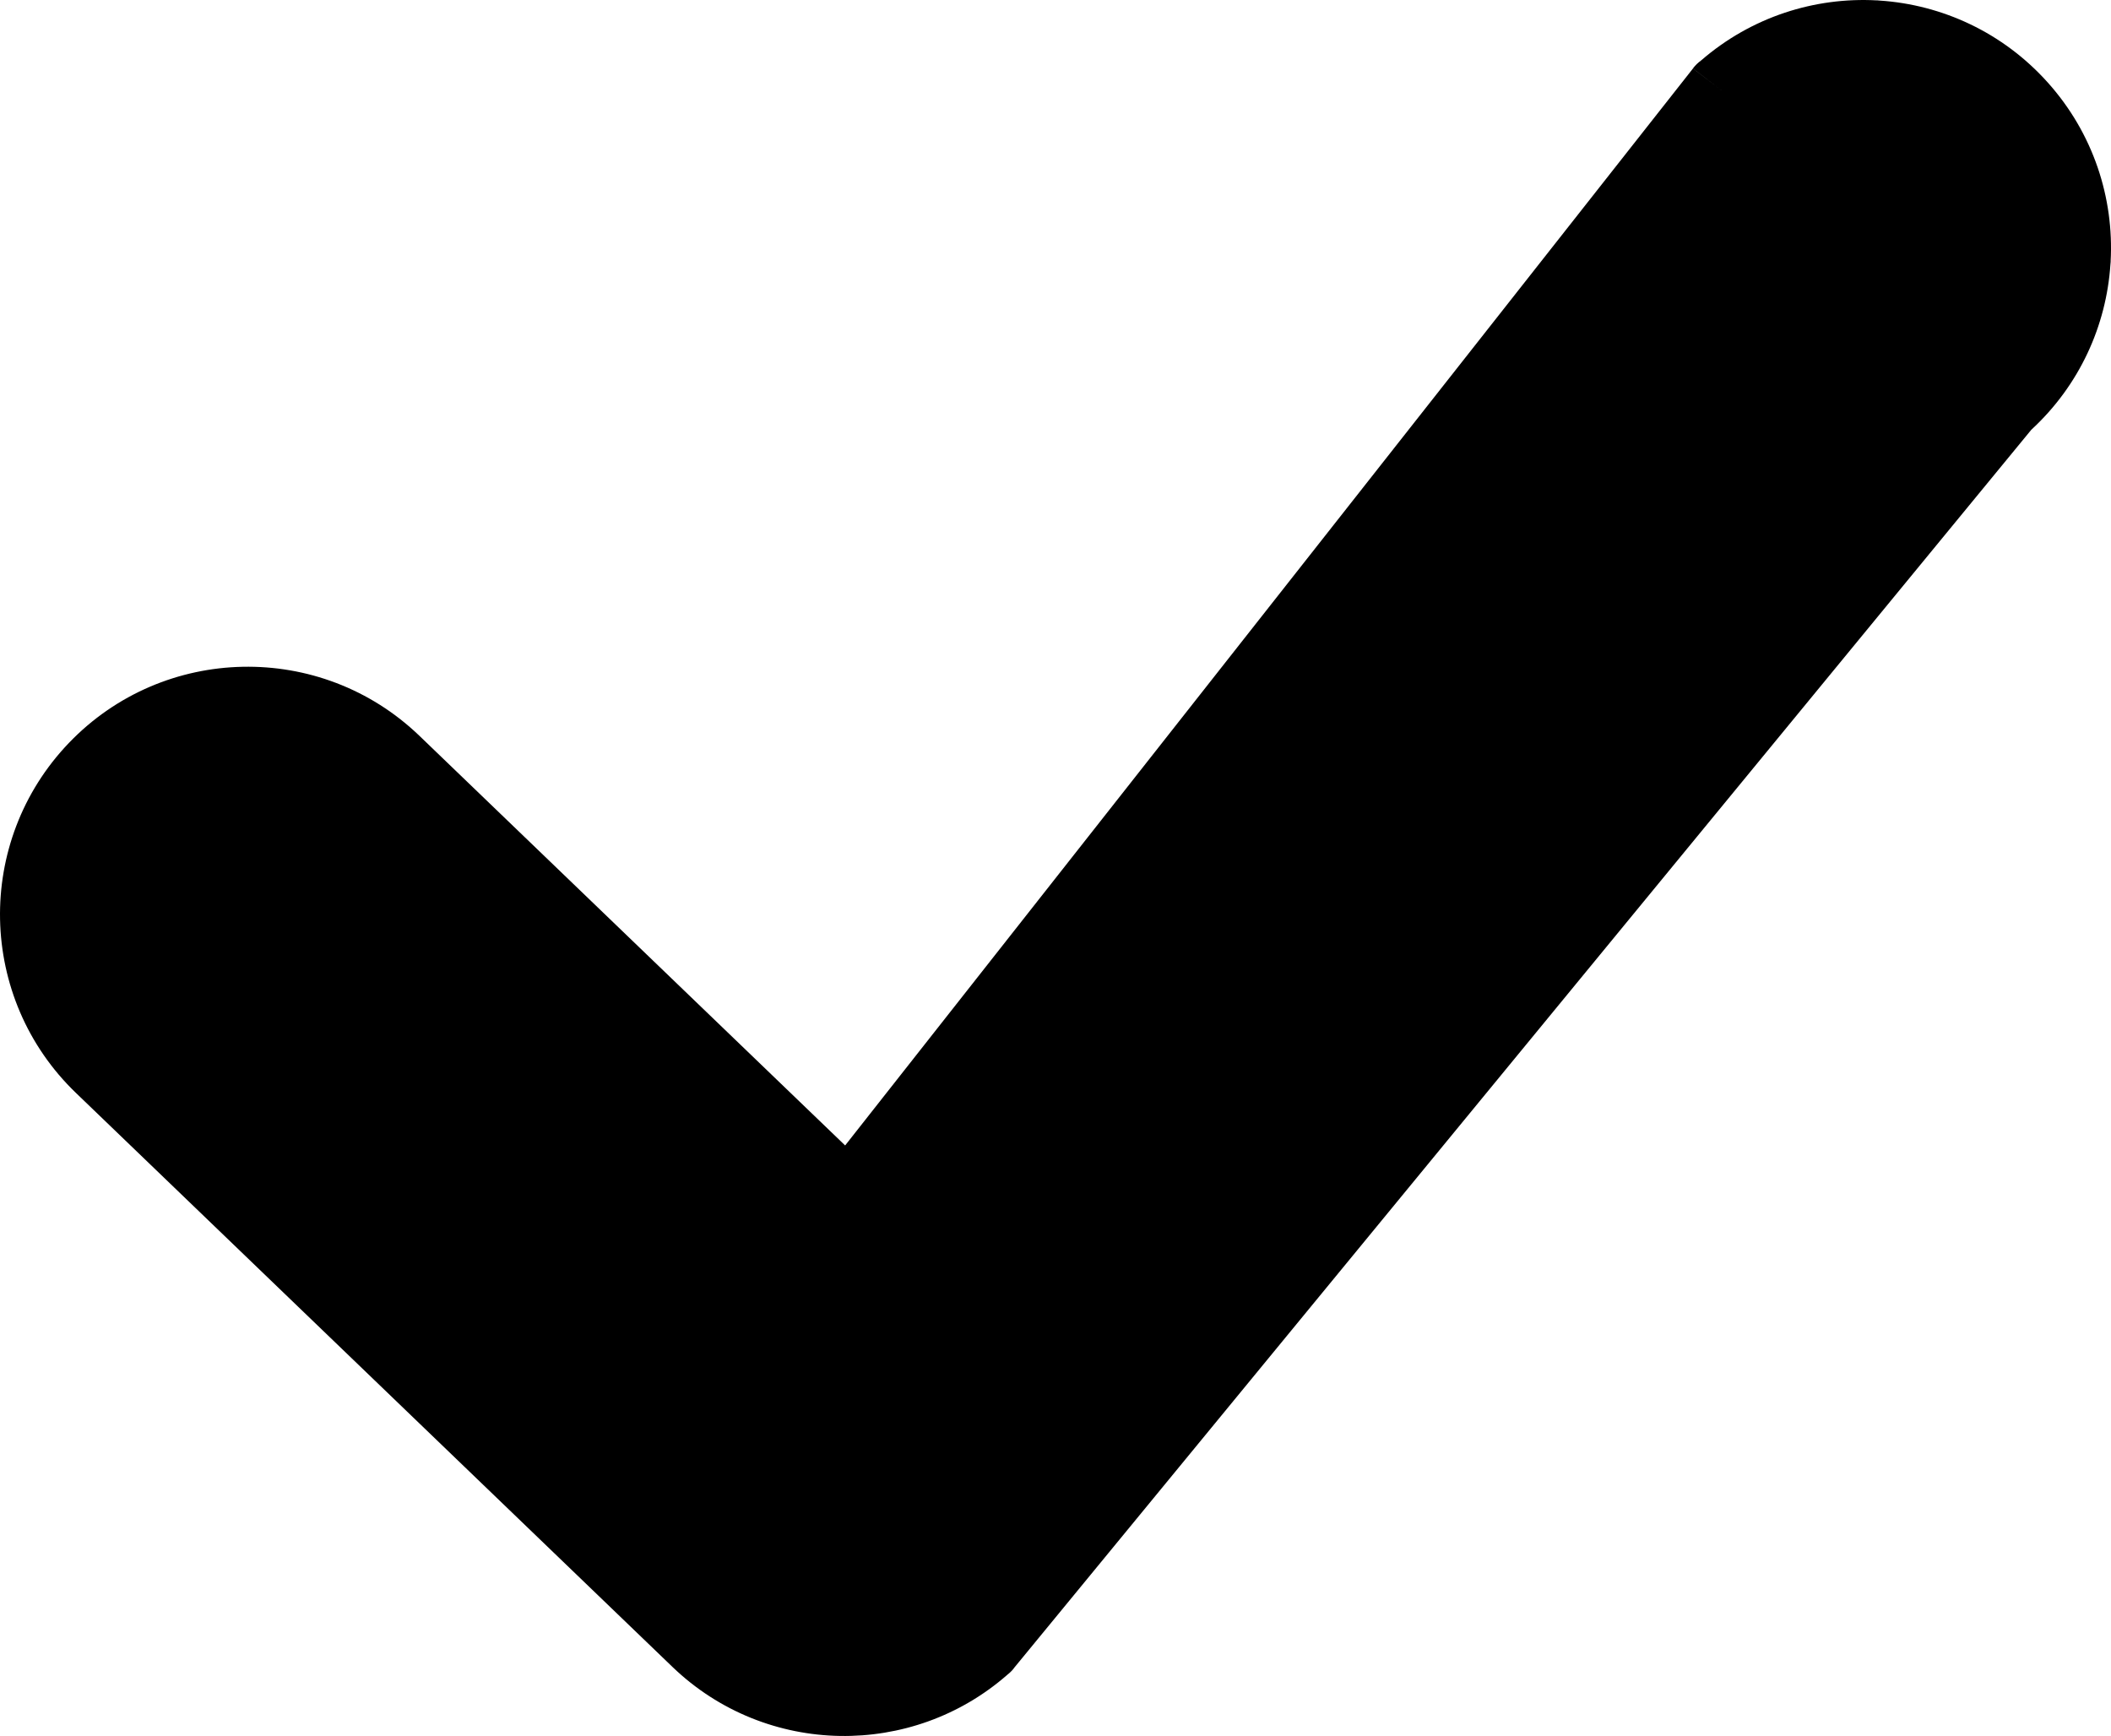
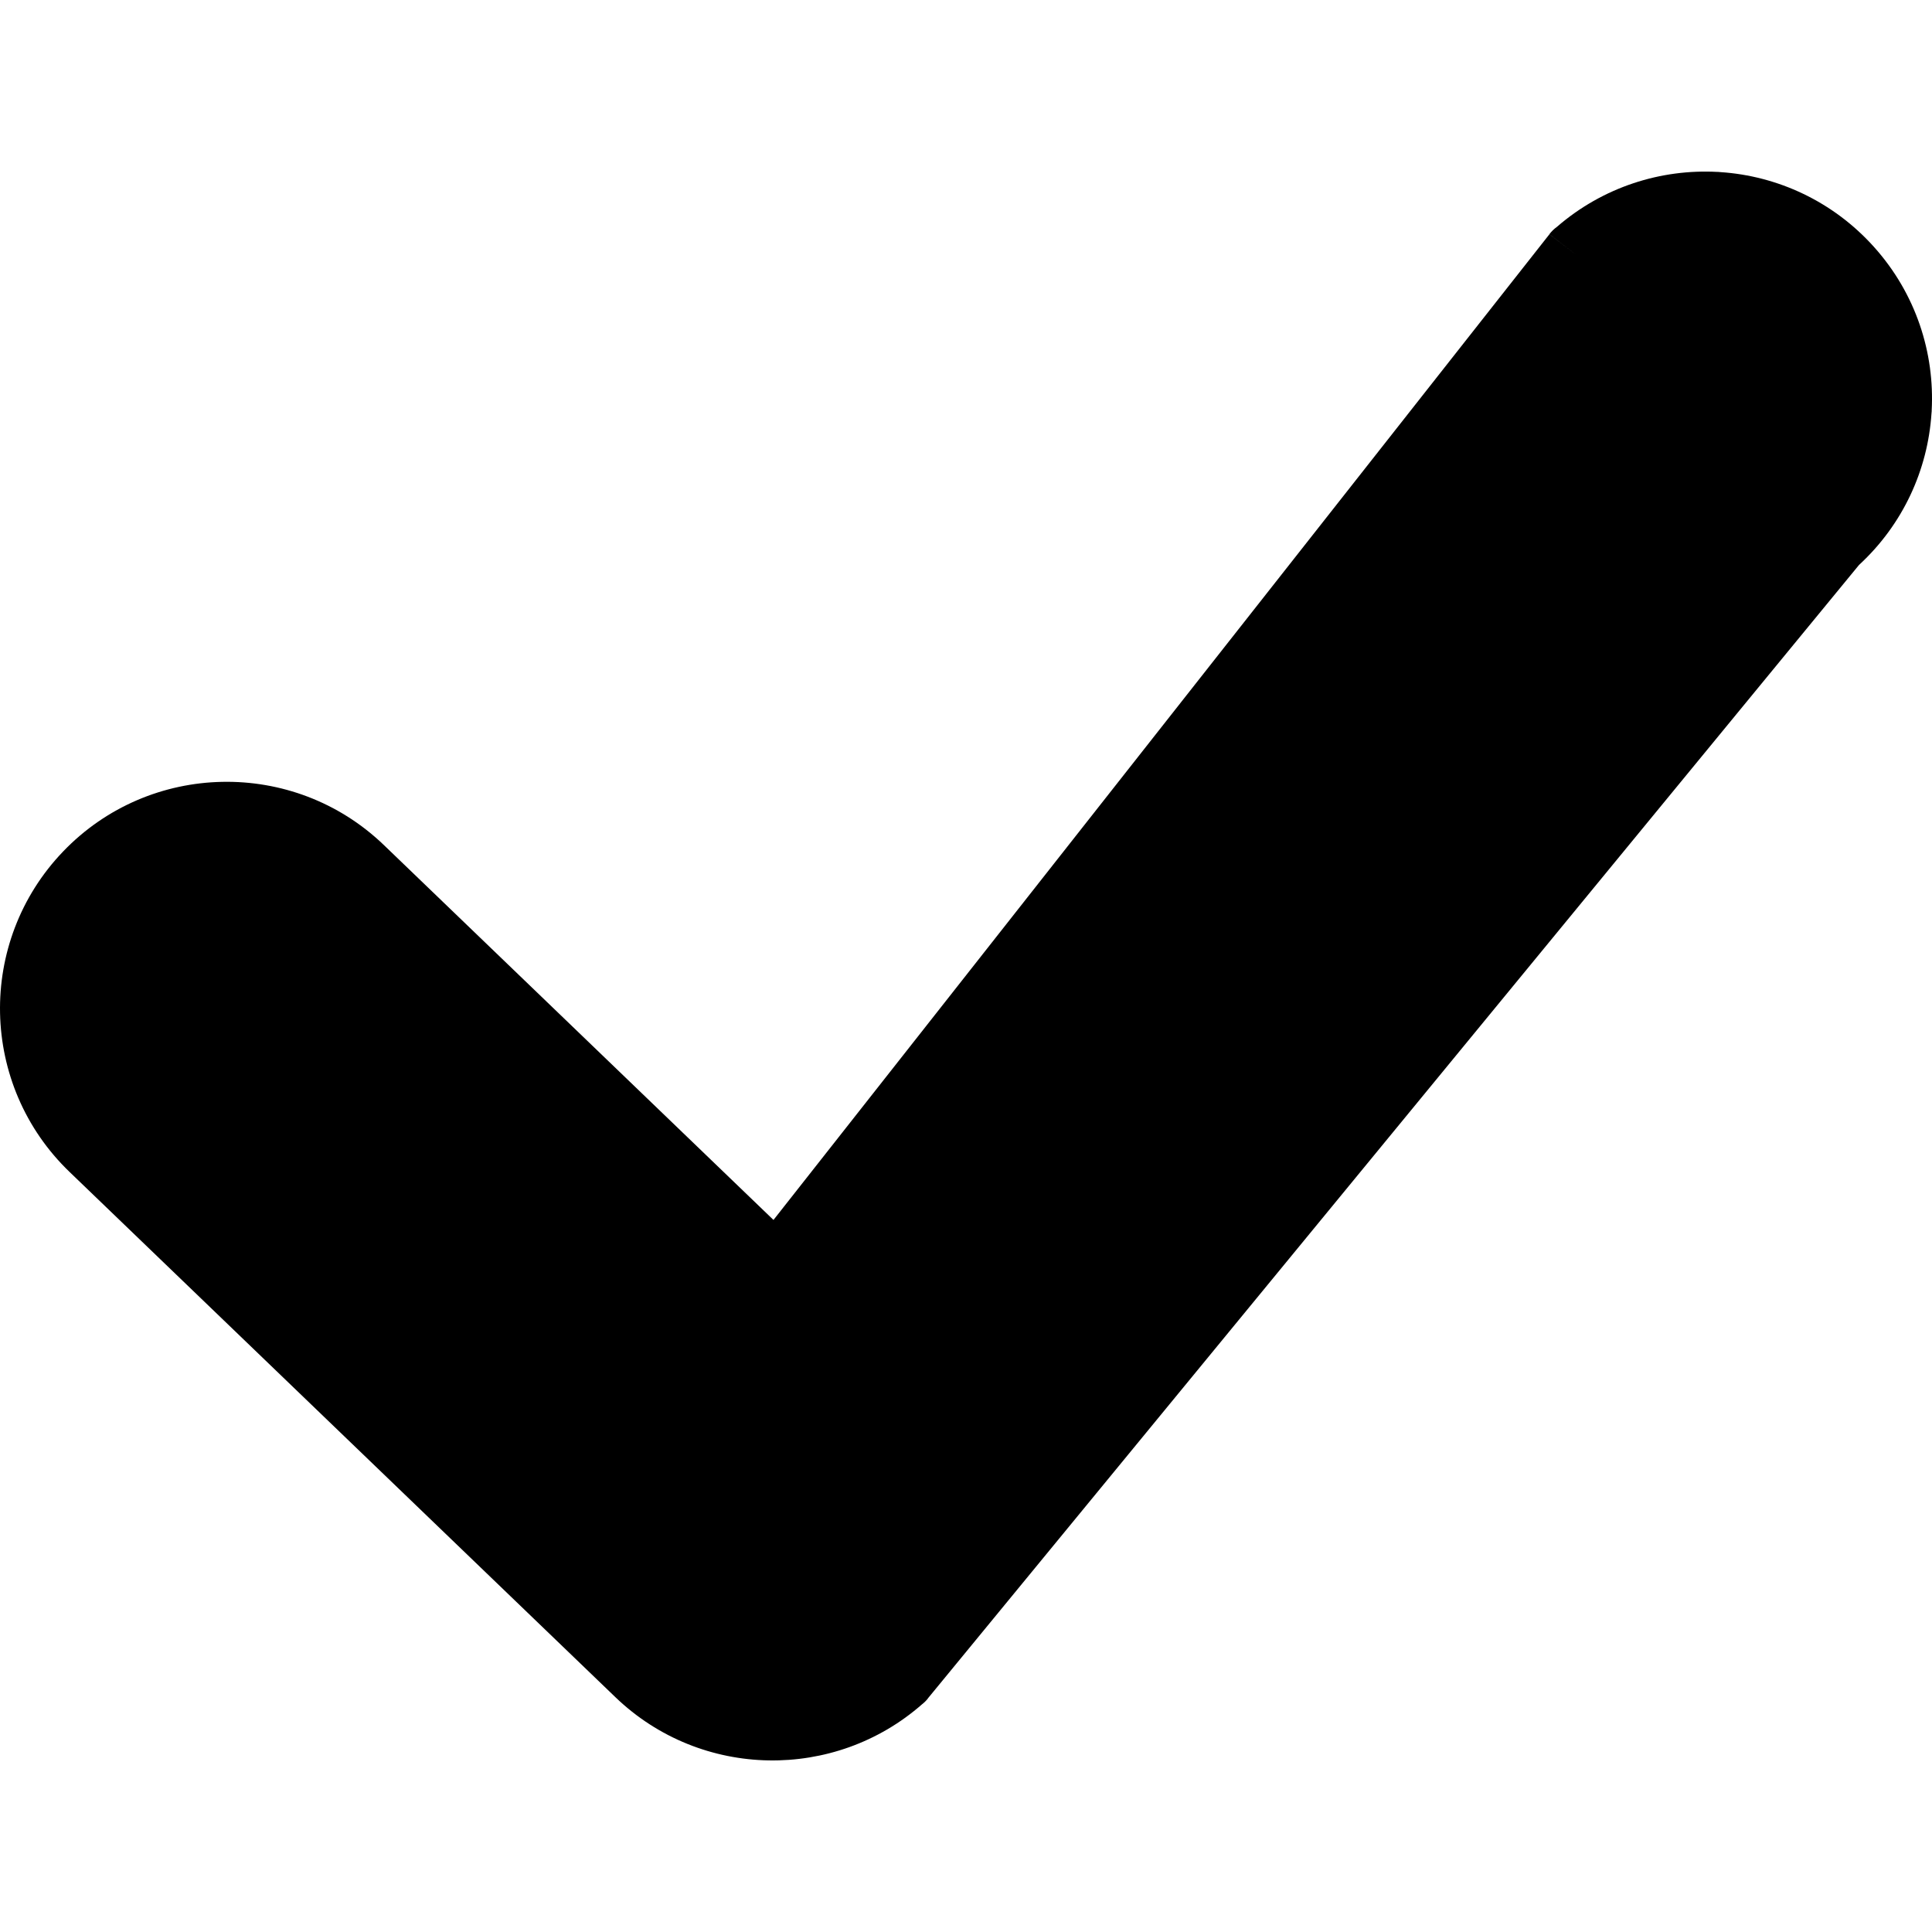
- <svg xmlns="http://www.w3.org/2000/svg" version="1.1" x="0px" y="0px" viewBox="0 0 122.877 101.052" enable-background="new 0 0 122.877 101.052" xml:space="preserve">
+ <svg xmlns="http://www.w3.org/2000/svg" width="10" height="10" version="1.1" x="0px" y="0px" viewBox="0 0 122.877 101.052" enable-background="new 0 0 122.877 101.052" xml:space="preserve">
  <g>
-     <path fill="currentColor" d="M4.43,63.63c-2.869-2.755-4.352-6.42-4.427-10.11c-0.074-3.689,1.261-7.412,4.015-10.281 c2.752-2.867,6.417-4.351,10.106-4.425c3.691-0.076,7.412,1.255,10.283,4.012l24.787,23.851L98.543,3.989l1.768,1.349l-1.77-1.355 c0.141-0.183,0.301-0.339,0.479-0.466c2.936-2.543,6.621-3.691,10.223-3.495V0.018l0.176,0.016c3.623,0.24,7.162,1.85,9.775,4.766 c2.658,2.965,3.863,6.731,3.662,10.412h0.004l-0.016,0.176c-0.236,3.558-1.791,7.035-4.609,9.632l-59.224,72.09l0.004,0.004 c-0.111,0.141-0.236,0.262-0.372,0.368c-2.773,2.435-6.275,3.629-9.757,3.569c-3.511-0.061-7.015-1.396-9.741-4.016L4.43,63.63 L4.43,63.63z" />
+     <path d="M4.43,63.63c-2.869-2.755-4.352-6.42-4.427-10.11c-0.074-3.689,1.261-7.412,4.015-10.281 c2.752-2.867,6.417-4.351,10.106-4.425c3.691-0.076,7.412,1.255,10.283,4.012l24.787,23.851L98.543,3.989l1.768,1.349l-1.77-1.355 c0.141-0.183,0.301-0.339,0.479-0.466c2.936-2.543,6.621-3.691,10.223-3.495V0.018l0.176,0.016c3.623,0.24,7.162,1.85,9.775,4.766 c2.658,2.965,3.863,6.731,3.662,10.412h0.004l-0.016,0.176c-0.236,3.558-1.791,7.035-4.609,9.632l-59.224,72.09l0.004,0.004 c-0.111,0.141-0.236,0.262-0.372,0.368c-2.773,2.435-6.275,3.629-9.757,3.569c-3.511-0.061-7.015-1.396-9.741-4.016L4.43,63.63 L4.43,63.63z" />
  </g>
</svg>
